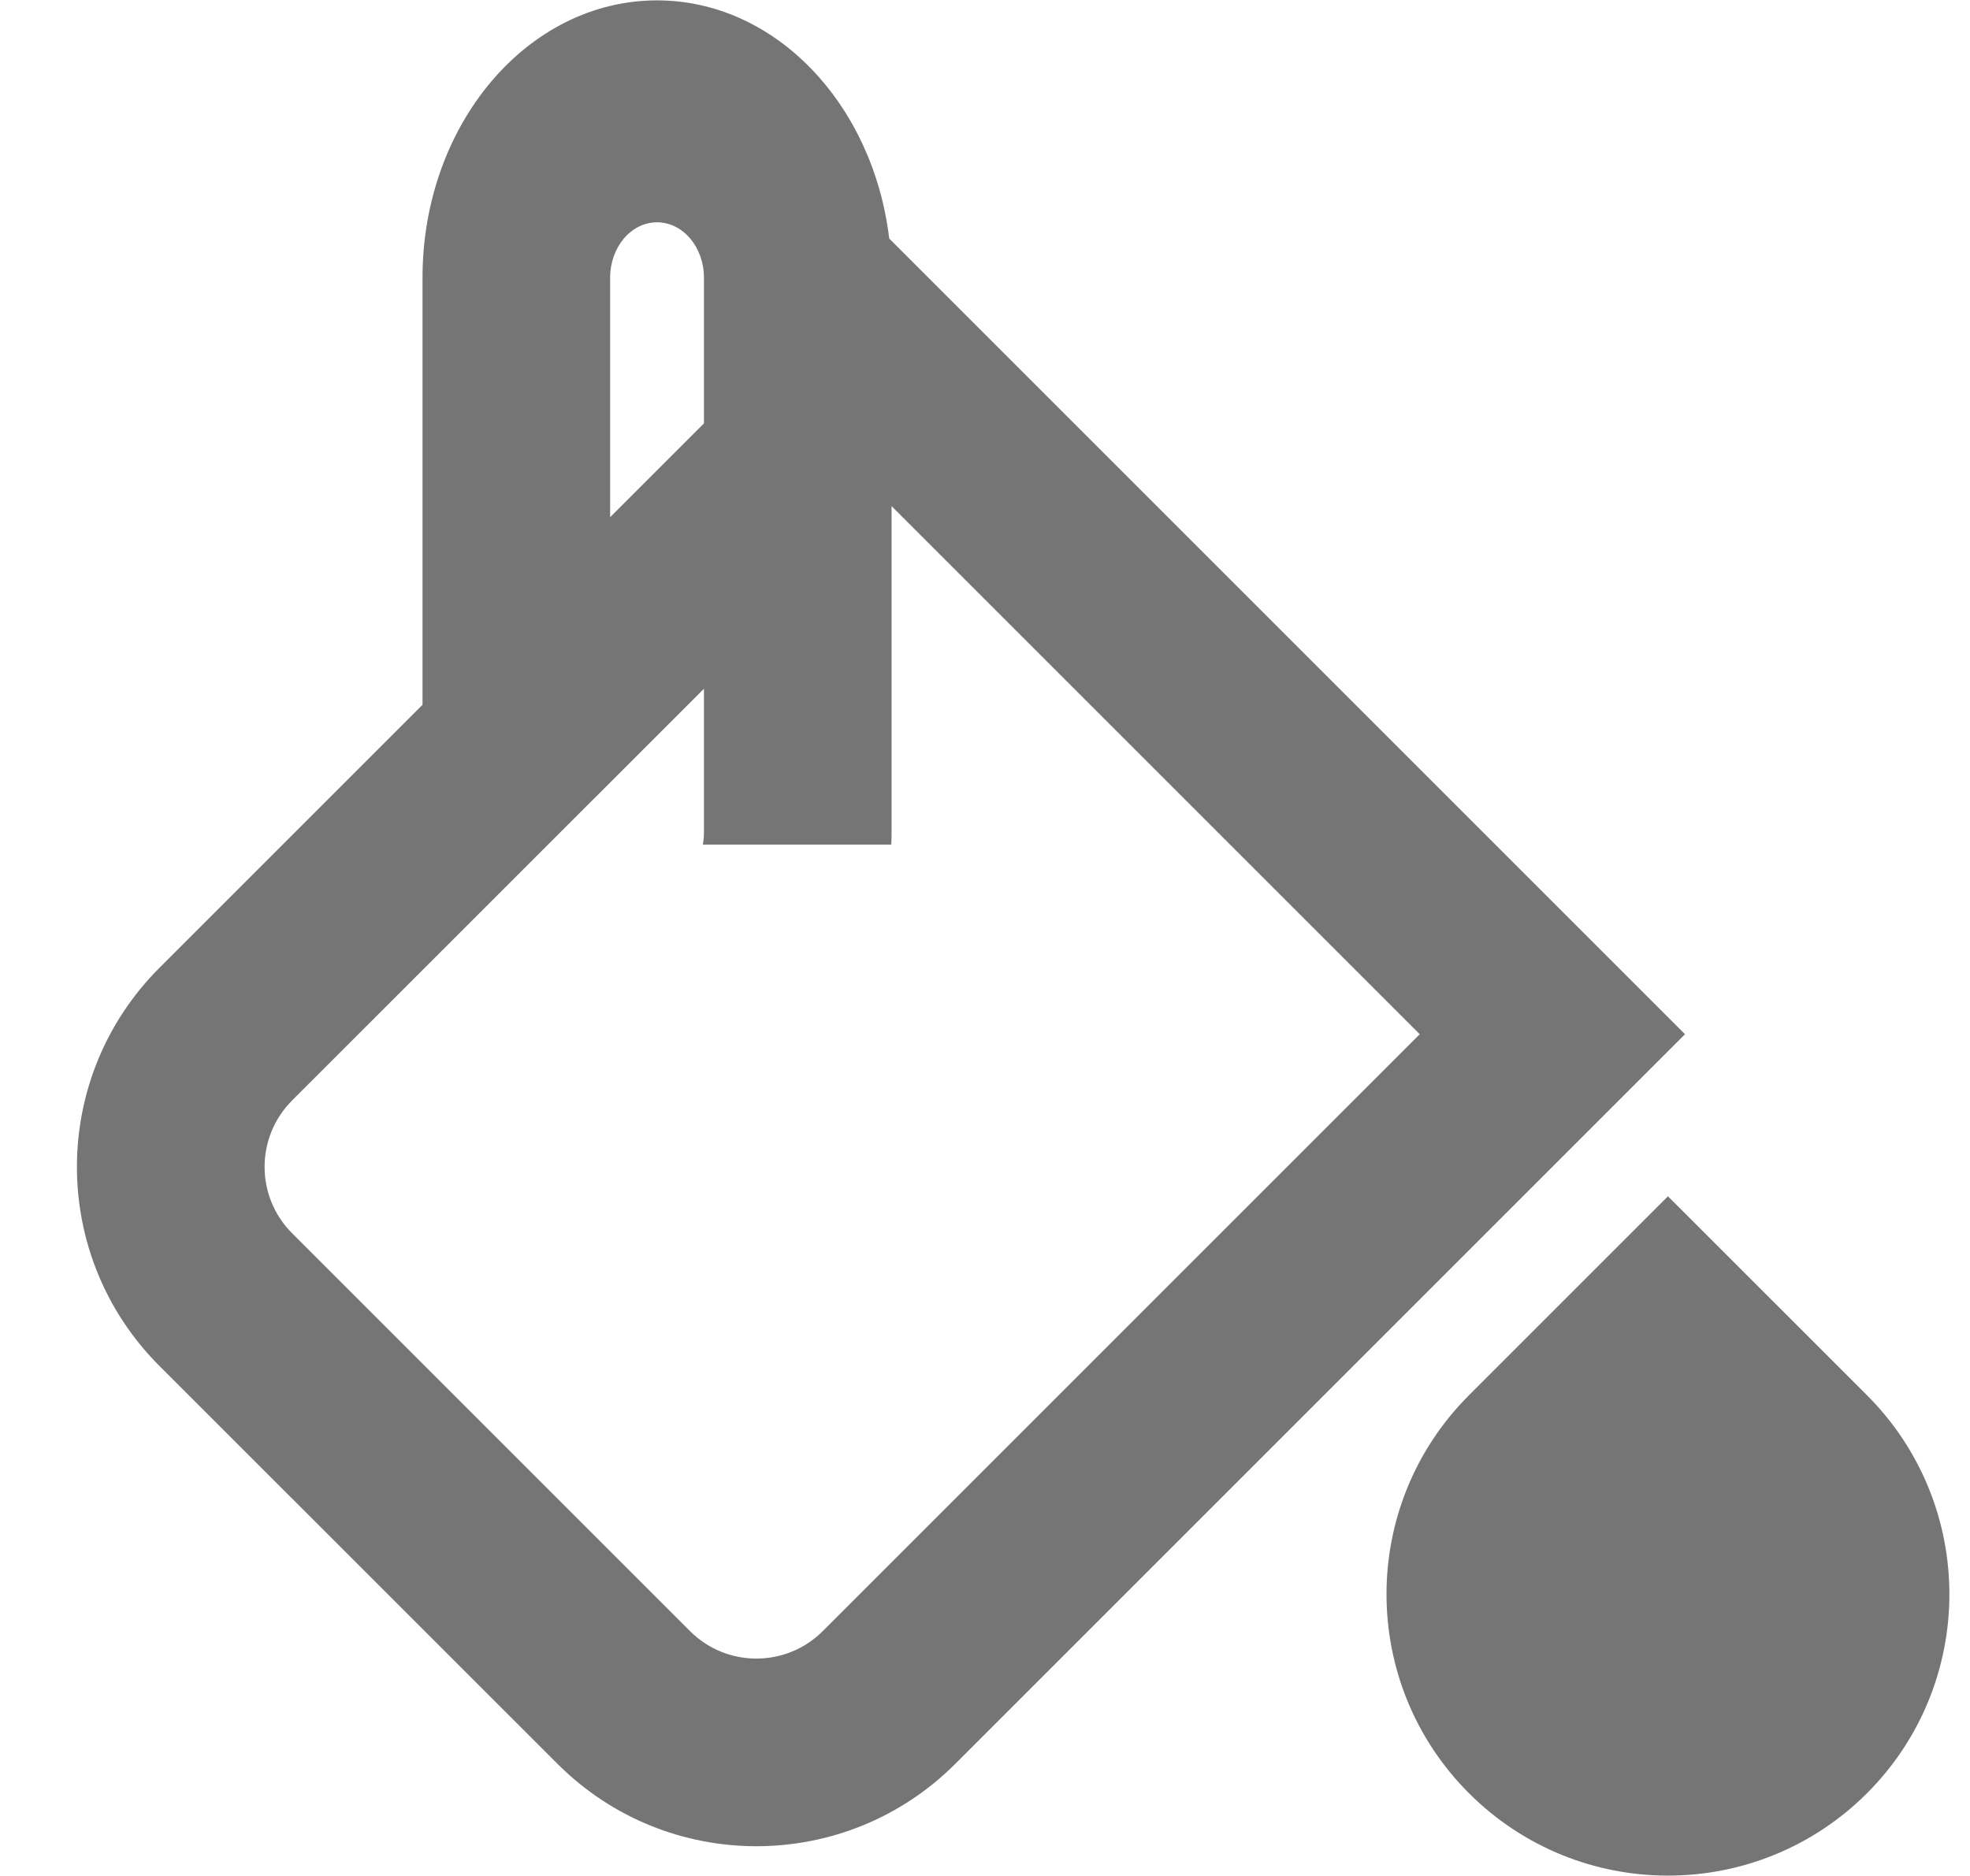
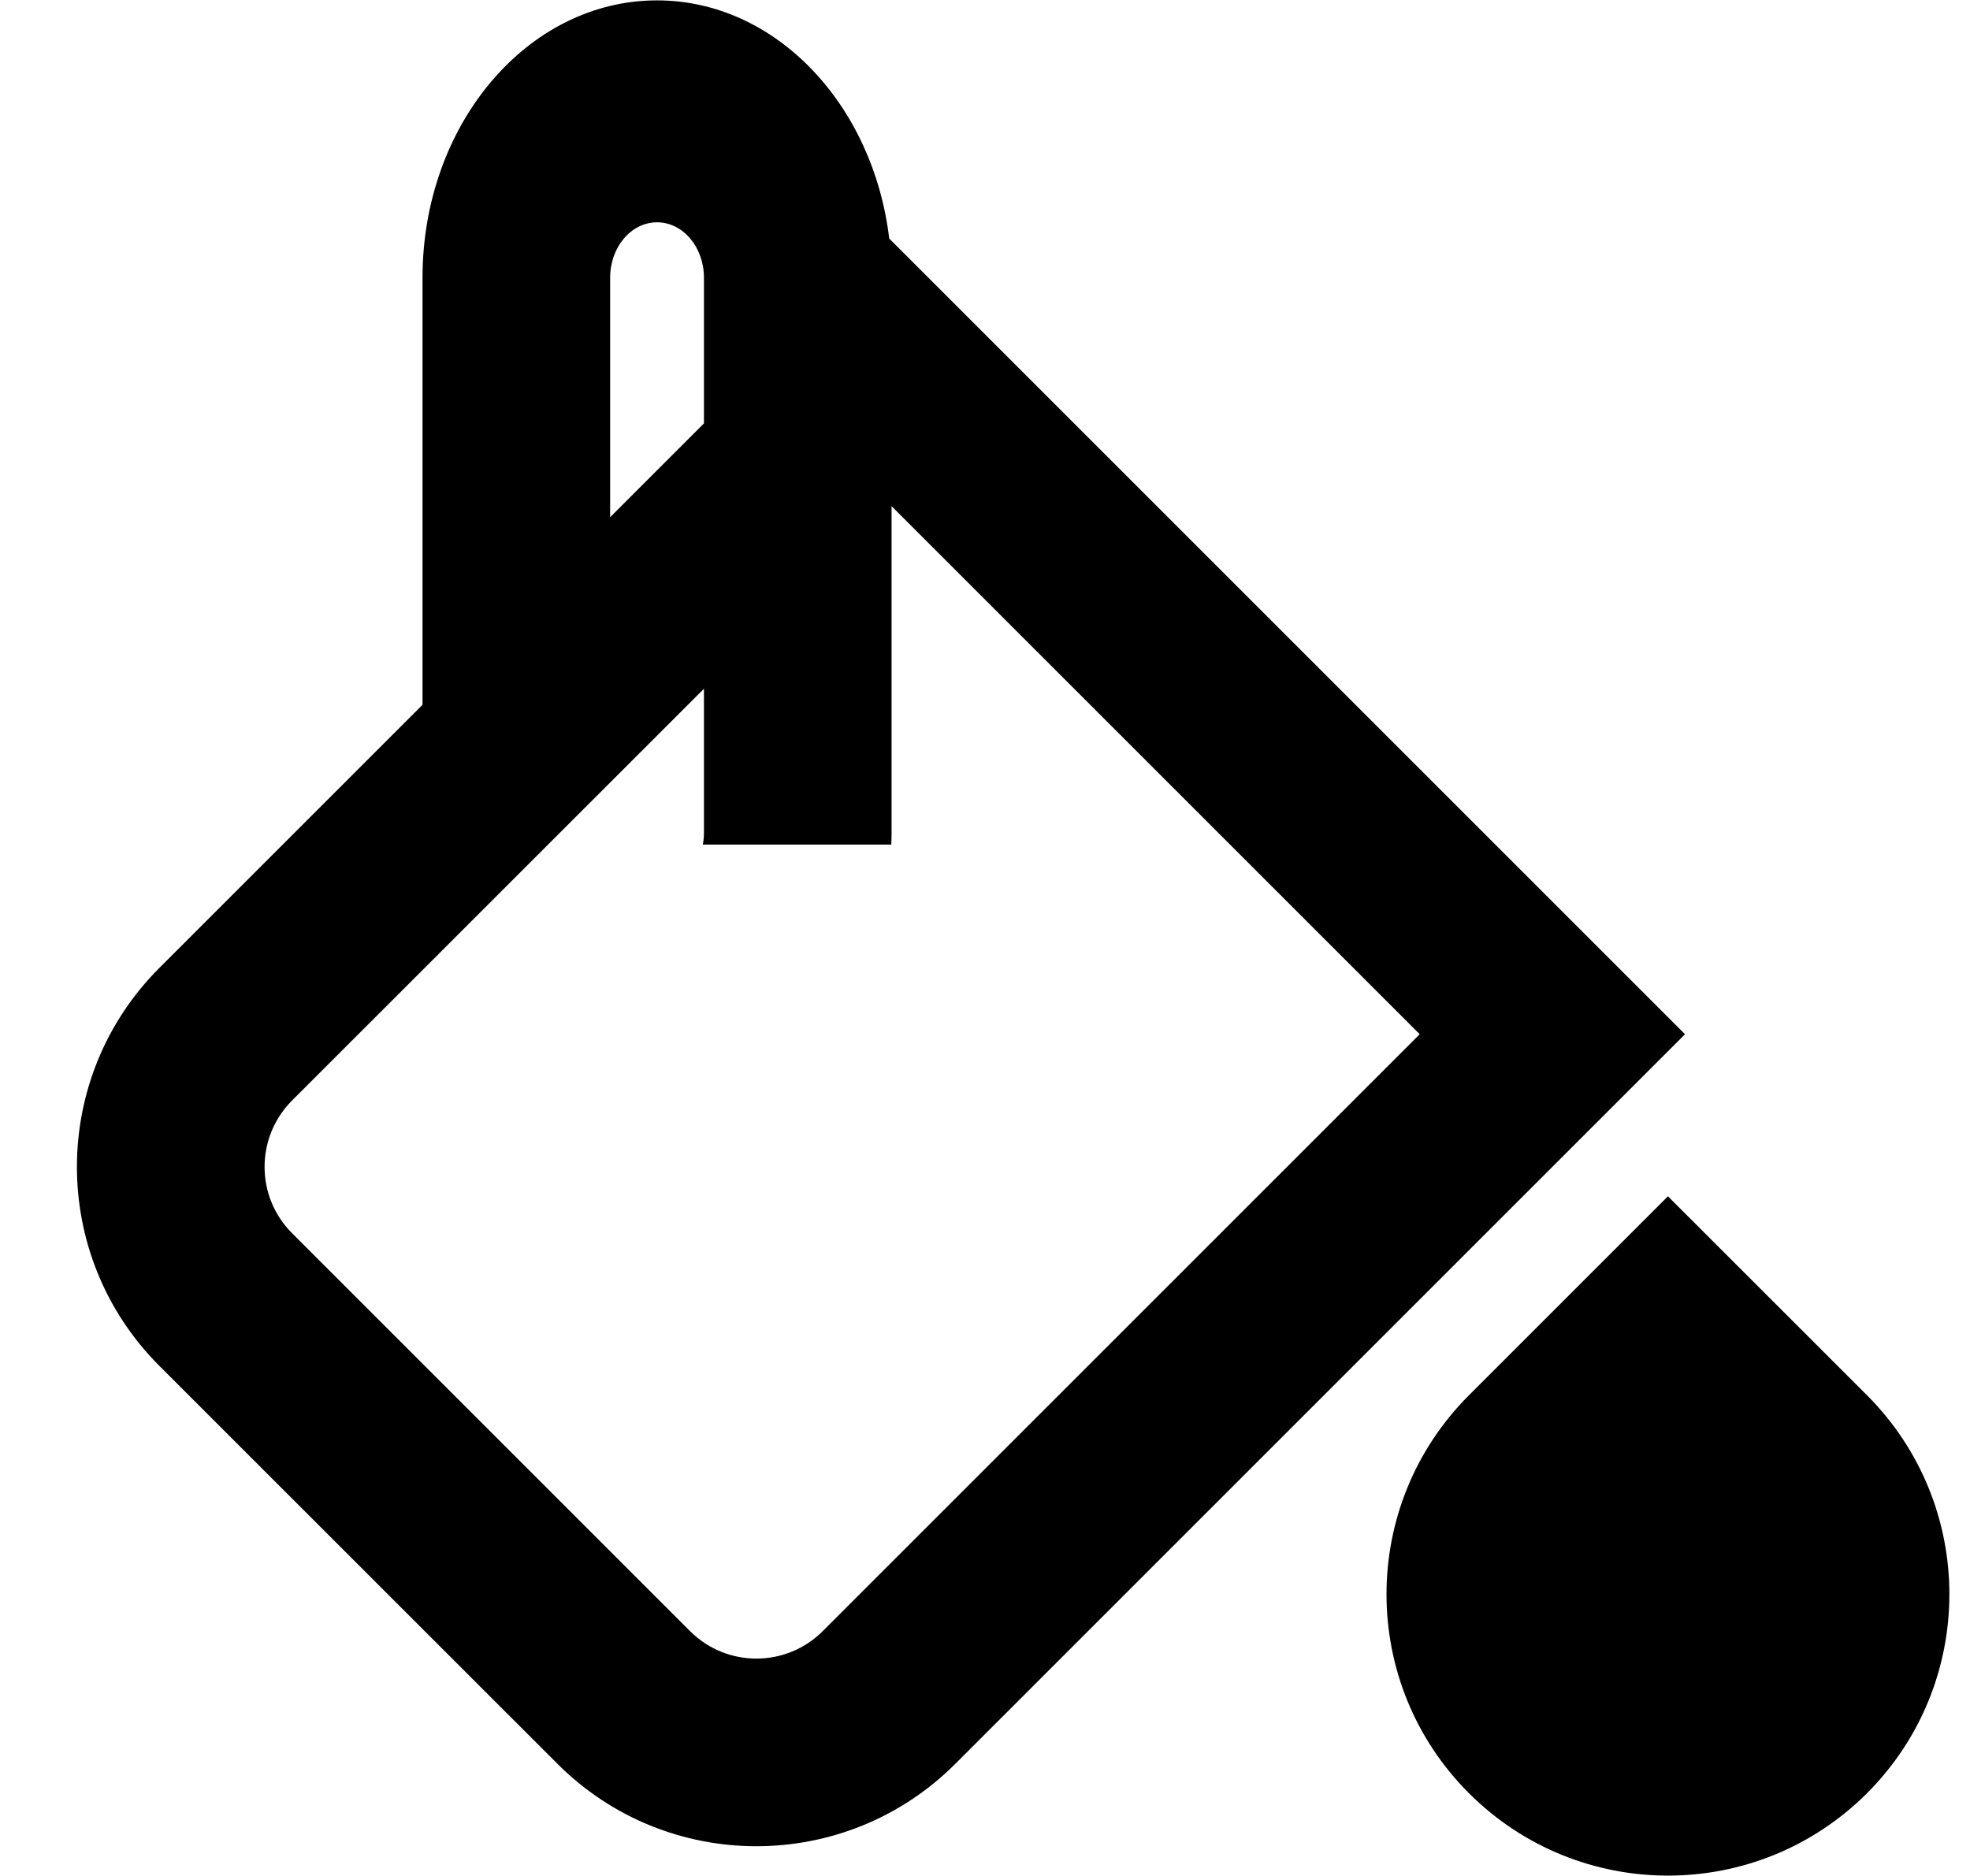
- <svg xmlns="http://www.w3.org/2000/svg" width="21" height="20" viewBox="0 0 21 20" fill="none">
-   <path fill-rule="evenodd" clip-rule="evenodd" d="M7.004 0.004C8.264 0.004 9.307 1.108 9.479 2.543L17.962 11.026L10.184 18.804C9.013 19.976 7.113 19.976 5.942 18.804L1.699 14.562C0.527 13.39 0.527 11.491 1.699 10.319L4.504 7.514V2.961C4.504 1.328 5.623 0.004 7.004 0.004ZM7.504 2.961V4.514L6.504 5.514V2.961C6.504 2.634 6.728 2.37 7.004 2.37C7.28 2.37 7.504 2.634 7.504 2.961ZM7.504 8.876V7.343L3.113 11.733C2.723 12.124 2.723 12.757 3.113 13.147L7.356 17.39C7.746 17.78 8.38 17.78 8.77 17.39L15.134 11.026L9.504 5.396V8.876C9.504 8.919 9.503 8.961 9.501 9.004H7.492C7.5 8.963 7.504 8.92 7.504 8.876Z" fill="#757575" />
-   <path d="M15.659 14.875C14.487 16.047 14.487 17.946 15.659 19.118C16.831 20.289 18.73 20.289 19.902 19.118C21.073 17.946 21.073 16.047 19.902 14.875L17.78 12.754L15.659 14.875Z" fill="#757575" />
+ <svg xmlns="http://www.w3.org/2000/svg" width="21" height="20" viewBox="0 0 21 20" fill="currentColor">
+   <path fill-rule="evenodd" clip-rule="evenodd" d="M7.004 0.004C8.264 0.004 9.307 1.108 9.479 2.543L17.962 11.026L10.184 18.804C9.013 19.976 7.113 19.976 5.942 18.804L1.699 14.562C0.527 13.39 0.527 11.491 1.699 10.319L4.504 7.514V2.961C4.504 1.328 5.623 0.004 7.004 0.004ZM7.504 2.961V4.514L6.504 5.514V2.961C6.504 2.634 6.728 2.37 7.004 2.37C7.28 2.37 7.504 2.634 7.504 2.961ZM7.504 8.876V7.343L3.113 11.733C2.723 12.124 2.723 12.757 3.113 13.147L7.356 17.39C7.746 17.78 8.38 17.78 8.77 17.39L15.134 11.026L9.504 5.396V8.876C9.504 8.919 9.503 8.961 9.501 9.004H7.492C7.5 8.963 7.504 8.92 7.504 8.876Z" />
+   <path d="M15.659 14.875C14.487 16.047 14.487 17.946 15.659 19.118C16.831 20.289 18.73 20.289 19.902 19.118C21.073 17.946 21.073 16.047 19.902 14.875L17.78 12.754L15.659 14.875Z" />
</svg>
